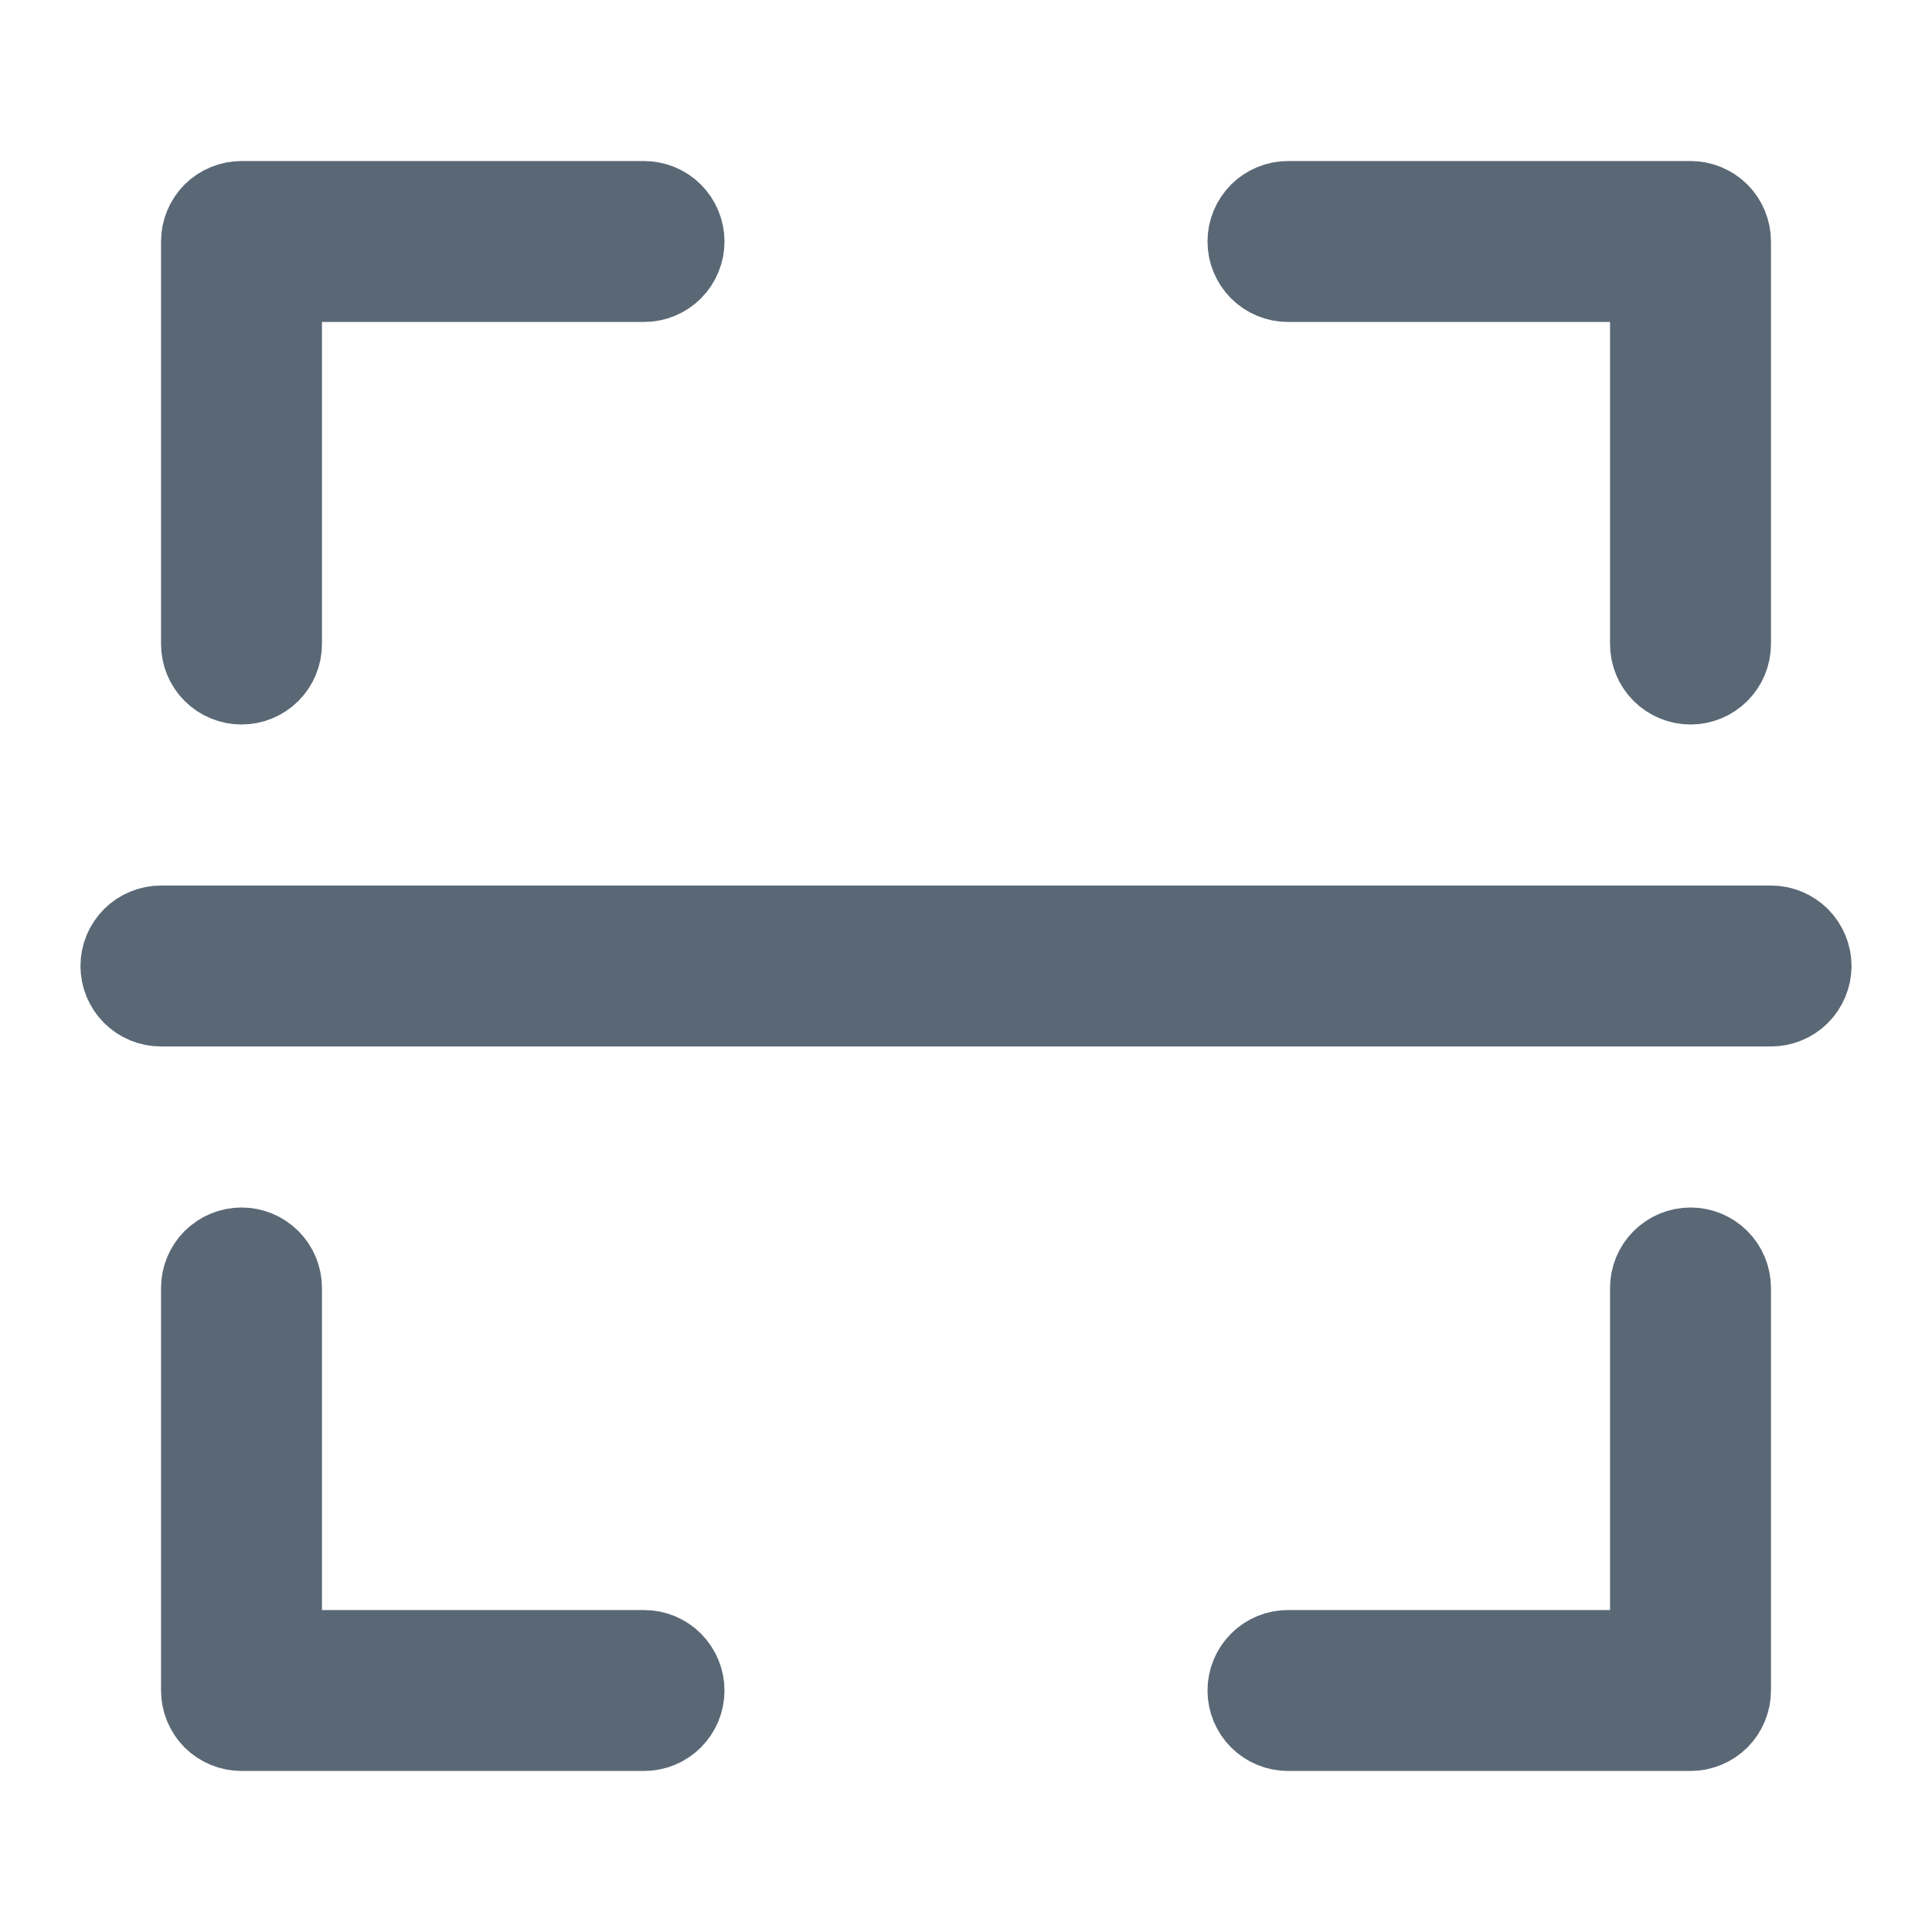
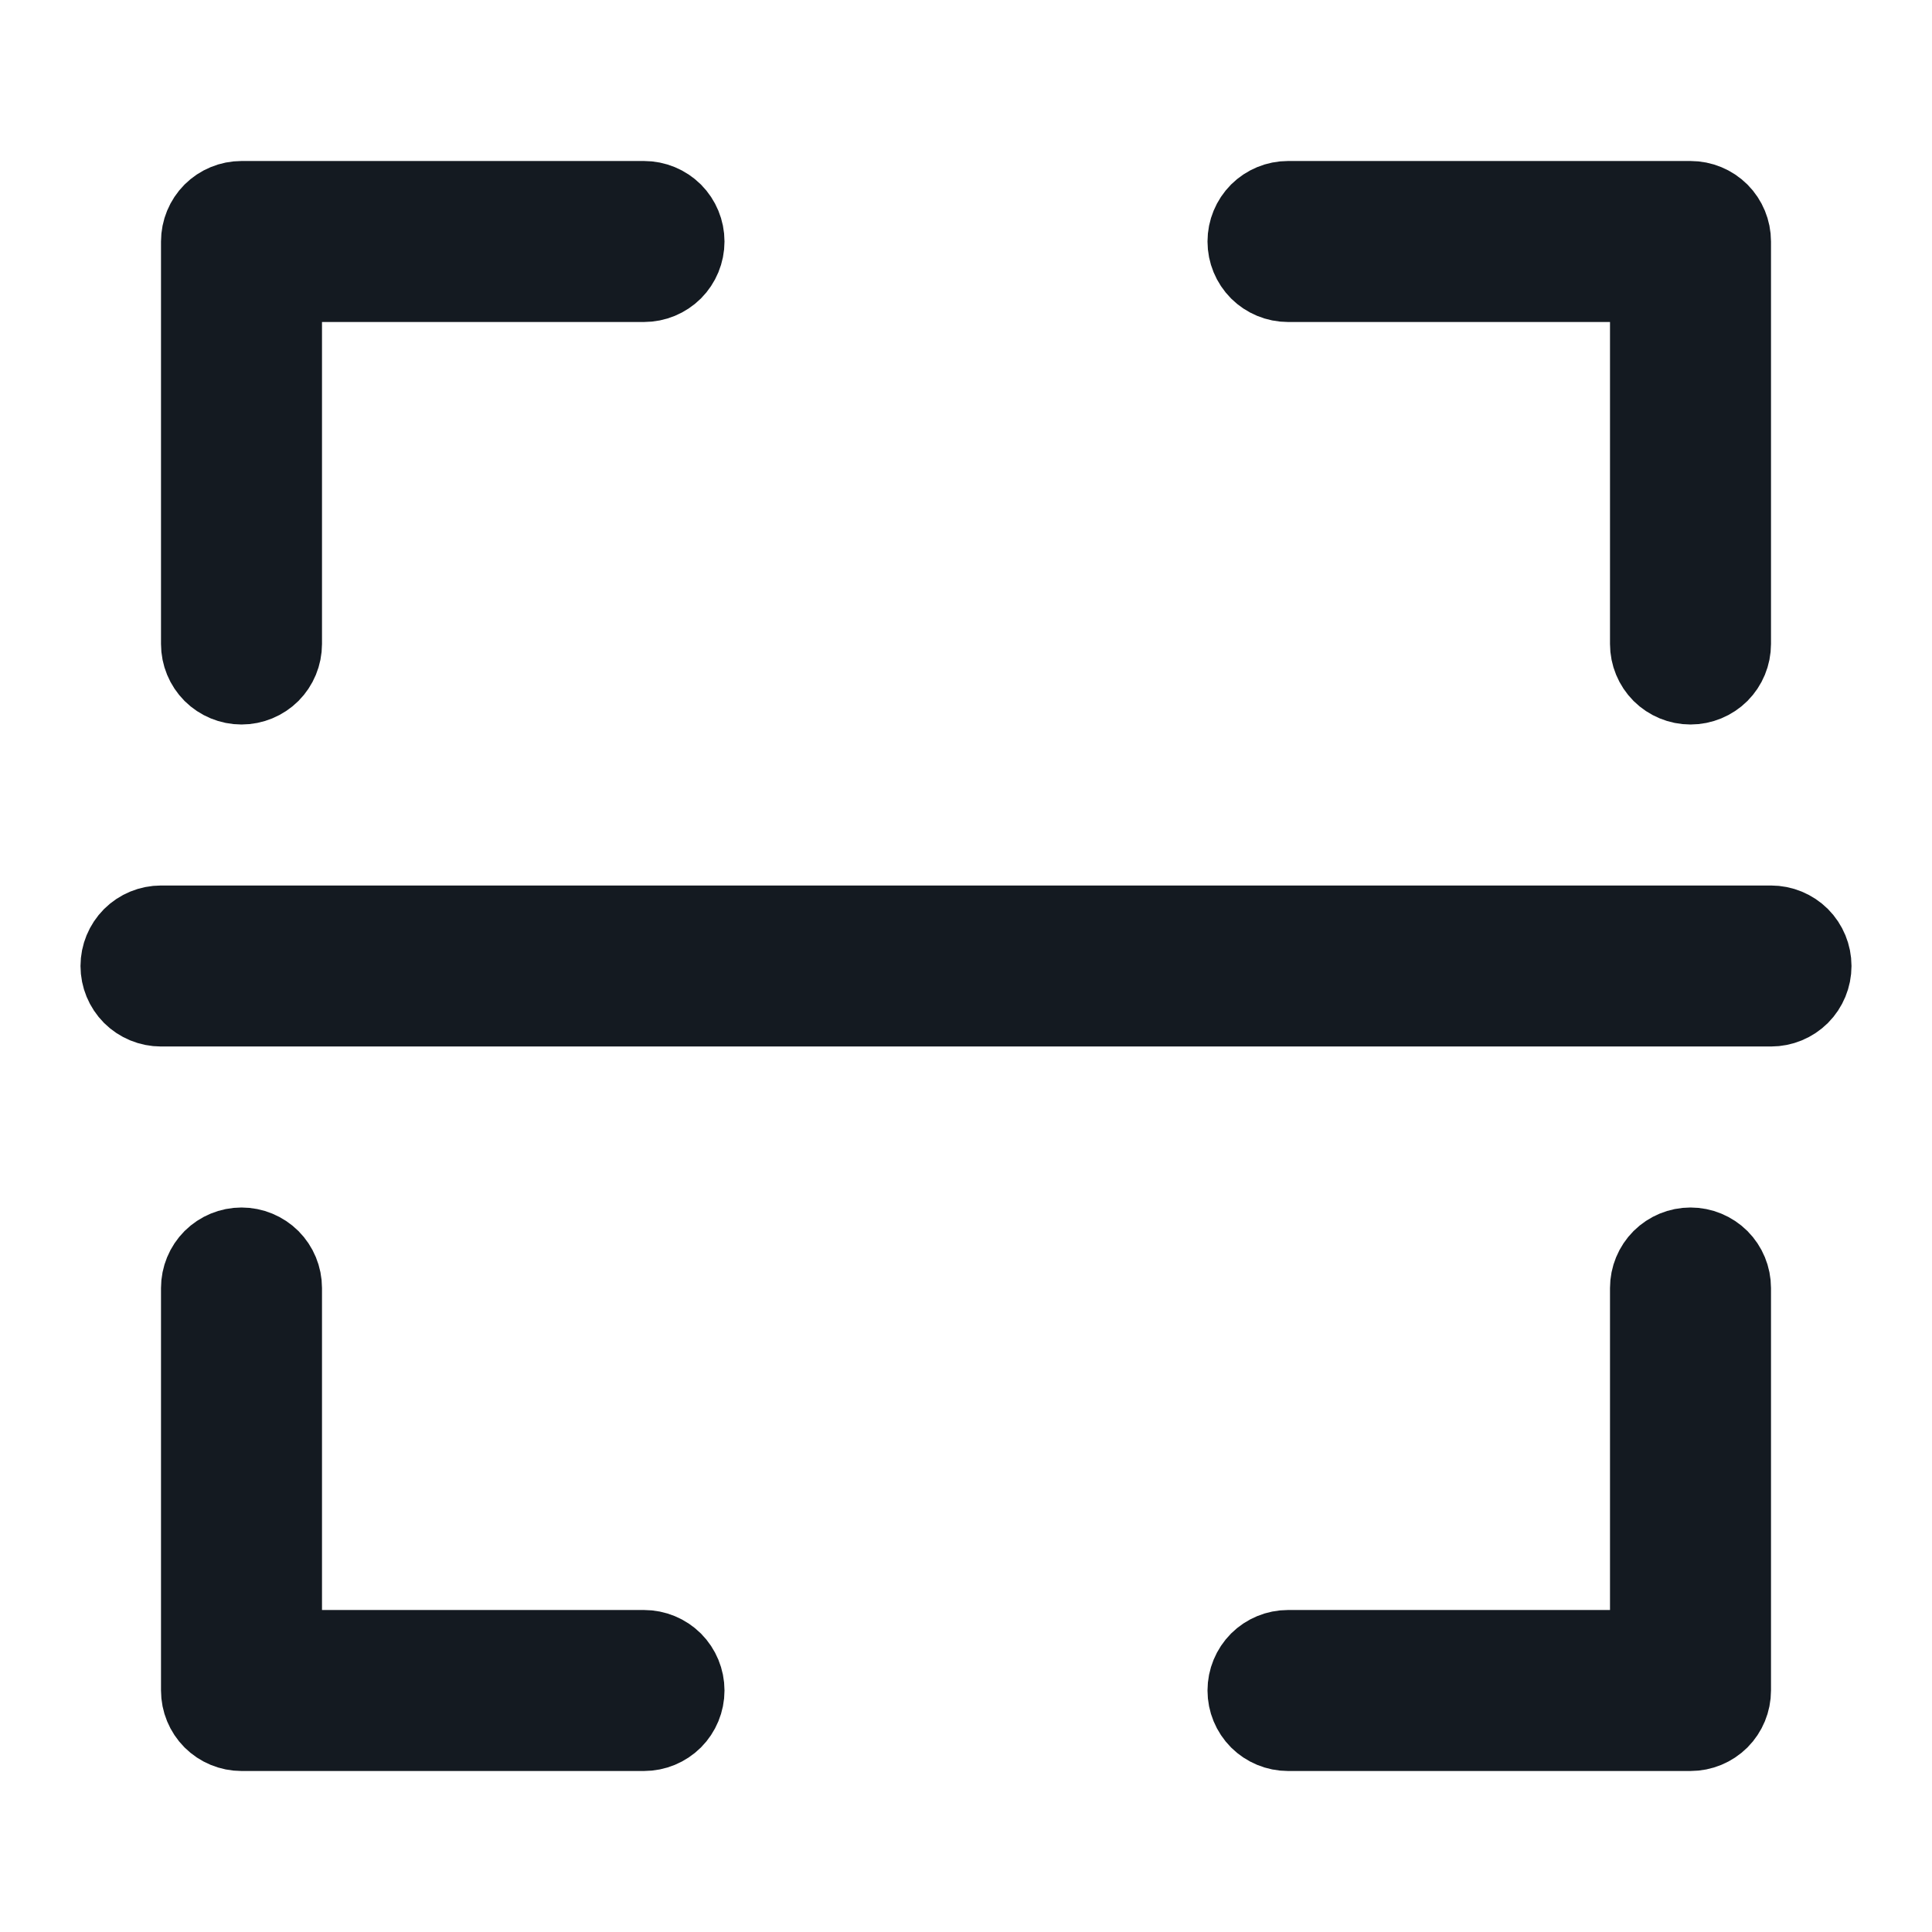
- <svg xmlns="http://www.w3.org/2000/svg" width="20" height="20" viewBox="0 0 20 20" fill="none">
-   <path d="M3.333 2.833H2.833V3.333V6.667C2.833 6.755 2.798 6.84 2.736 6.902C2.673 6.965 2.588 7 2.5 7C2.412 7 2.327 6.965 2.264 6.902C2.202 6.84 2.167 6.755 2.167 6.667V2.5C2.167 2.412 2.202 2.327 2.264 2.264C2.327 2.202 2.412 2.167 2.5 2.167H6.667C6.755 2.167 6.84 2.202 6.902 2.264C6.965 2.327 7 2.412 7 2.5C7 2.588 6.965 2.673 6.902 2.736C6.84 2.798 6.755 2.833 6.667 2.833H3.333ZM2.833 16.667V17.167H3.333H6.667C6.755 17.167 6.84 17.202 6.902 17.264C6.965 17.327 7 17.412 7 17.5C7 17.588 6.965 17.673 6.902 17.736C6.84 17.798 6.755 17.833 6.667 17.833H2.5C2.412 17.833 2.327 17.798 2.264 17.736C2.202 17.673 2.167 17.588 2.167 17.5V13.333C2.167 13.245 2.202 13.16 2.264 13.098C2.327 13.035 2.412 13 2.5 13C2.588 13 2.673 13.035 2.736 13.098C2.798 13.16 2.833 13.245 2.833 13.333V16.667ZM16.667 17.167H17.167V16.667V13.333C17.167 13.245 17.202 13.16 17.264 13.098C17.327 13.035 17.412 13 17.5 13C17.588 13 17.673 13.035 17.736 13.098C17.798 13.16 17.833 13.245 17.833 13.333V17.5C17.833 17.588 17.798 17.673 17.736 17.736C17.673 17.798 17.588 17.833 17.5 17.833H13.333C13.245 17.833 13.16 17.798 13.098 17.736C13.035 17.673 13 17.588 13 17.5C13 17.412 13.035 17.327 13.098 17.264C13.16 17.202 13.245 17.167 13.333 17.167H16.667ZM17.167 3.333V2.833H16.667H13.333C13.245 2.833 13.16 2.798 13.098 2.736C13.035 2.673 13 2.588 13 2.5C13 2.412 13.035 2.327 13.098 2.264C13.16 2.202 13.245 2.167 13.333 2.167H17.5C17.588 2.167 17.673 2.202 17.736 2.264C17.798 2.327 17.833 2.412 17.833 2.5V6.667C17.833 6.755 17.798 6.84 17.736 6.902C17.673 6.965 17.588 7 17.5 7C17.412 7 17.327 6.965 17.264 6.902C17.202 6.84 17.167 6.755 17.167 6.667V3.333ZM1.667 9.667H18.333C18.422 9.667 18.506 9.702 18.569 9.764C18.631 9.827 18.667 9.912 18.667 10C18.667 10.088 18.631 10.173 18.569 10.236C18.506 10.298 18.422 10.333 18.333 10.333H1.667C1.578 10.333 1.493 10.298 1.431 10.236C1.368 10.173 1.333 10.088 1.333 10C1.333 9.912 1.368 9.827 1.431 9.764C1.493 9.702 1.578 9.667 1.667 9.667Z" fill="#5A6876" stroke="#5A6876" />
+ <svg xmlns="http://www.w3.org/2000/svg" width="24" height="24" viewBox="0 0 24 24" fill="none">
+   <path d="M4 3.5H3.5V4V8C3.5 8.133 3.447 8.26 3.354 8.354C3.26 8.447 3.133 8.5 3 8.5C2.867 8.5 2.74 8.447 2.646 8.354C2.553 8.26 2.5 8.133 2.5 8V3C2.5 2.867 2.553 2.74 2.646 2.646C2.74 2.553 2.867 2.5 3 2.5H8C8.133 2.5 8.26 2.553 8.354 2.646C8.447 2.74 8.5 2.867 8.5 3C8.5 3.133 8.447 3.26 8.354 3.354C8.26 3.447 8.133 3.5 8 3.5H4ZM3.5 20V20.5H4H8C8.133 20.5 8.26 20.553 8.354 20.646C8.447 20.74 8.5 20.867 8.5 21C8.5 21.133 8.447 21.26 8.354 21.354C8.26 21.447 8.133 21.5 8 21.5H3C2.867 21.5 2.74 21.447 2.646 21.354C2.553 21.26 2.5 21.133 2.5 21V16C2.5 15.867 2.553 15.74 2.646 15.646C2.74 15.553 2.867 15.5 3 15.5C3.133 15.5 3.26 15.553 3.354 15.646C3.447 15.74 3.5 15.867 3.5 16V20ZM20 20.5H20.5V20V16C20.5 15.867 20.553 15.74 20.646 15.646C20.74 15.553 20.867 15.5 21 15.5C21.133 15.5 21.26 15.553 21.354 15.646C21.447 15.74 21.5 15.867 21.5 16V21C21.5 21.133 21.447 21.26 21.354 21.354C21.26 21.447 21.133 21.5 21 21.5H16C15.867 21.5 15.74 21.447 15.646 21.354C15.553 21.26 15.5 21.133 15.5 21C15.5 20.867 15.553 20.74 15.646 20.646C15.74 20.553 15.867 20.5 16 20.5H20ZM20.5 4V3.5H20H16C15.867 3.5 15.74 3.447 15.646 3.354C15.553 3.26 15.5 3.133 15.5 3C15.5 2.867 15.553 2.74 15.646 2.646C15.74 2.553 15.867 2.5 16 2.5H21C21.133 2.5 21.26 2.553 21.354 2.646C21.447 2.74 21.5 2.867 21.5 3V8C21.5 8.133 21.447 8.26 21.354 8.354C21.26 8.447 21.133 8.5 21 8.5C20.867 8.5 20.74 8.447 20.646 8.354C20.553 8.26 20.5 8.133 20.5 8V4ZM2 11.5H22C22.133 11.5 22.26 11.553 22.354 11.646C22.447 11.74 22.5 11.867 22.5 12C22.5 12.133 22.447 12.26 22.354 12.354C22.26 12.447 22.133 12.5 22 12.5H2C1.867 12.5 1.74 12.447 1.646 12.354C1.553 12.26 1.5 12.133 1.5 12C1.5 11.867 1.553 11.74 1.646 11.646C1.74 11.553 1.867 11.5 2 11.5Z" fill="#141A21" stroke="#141A21" />
</svg>
